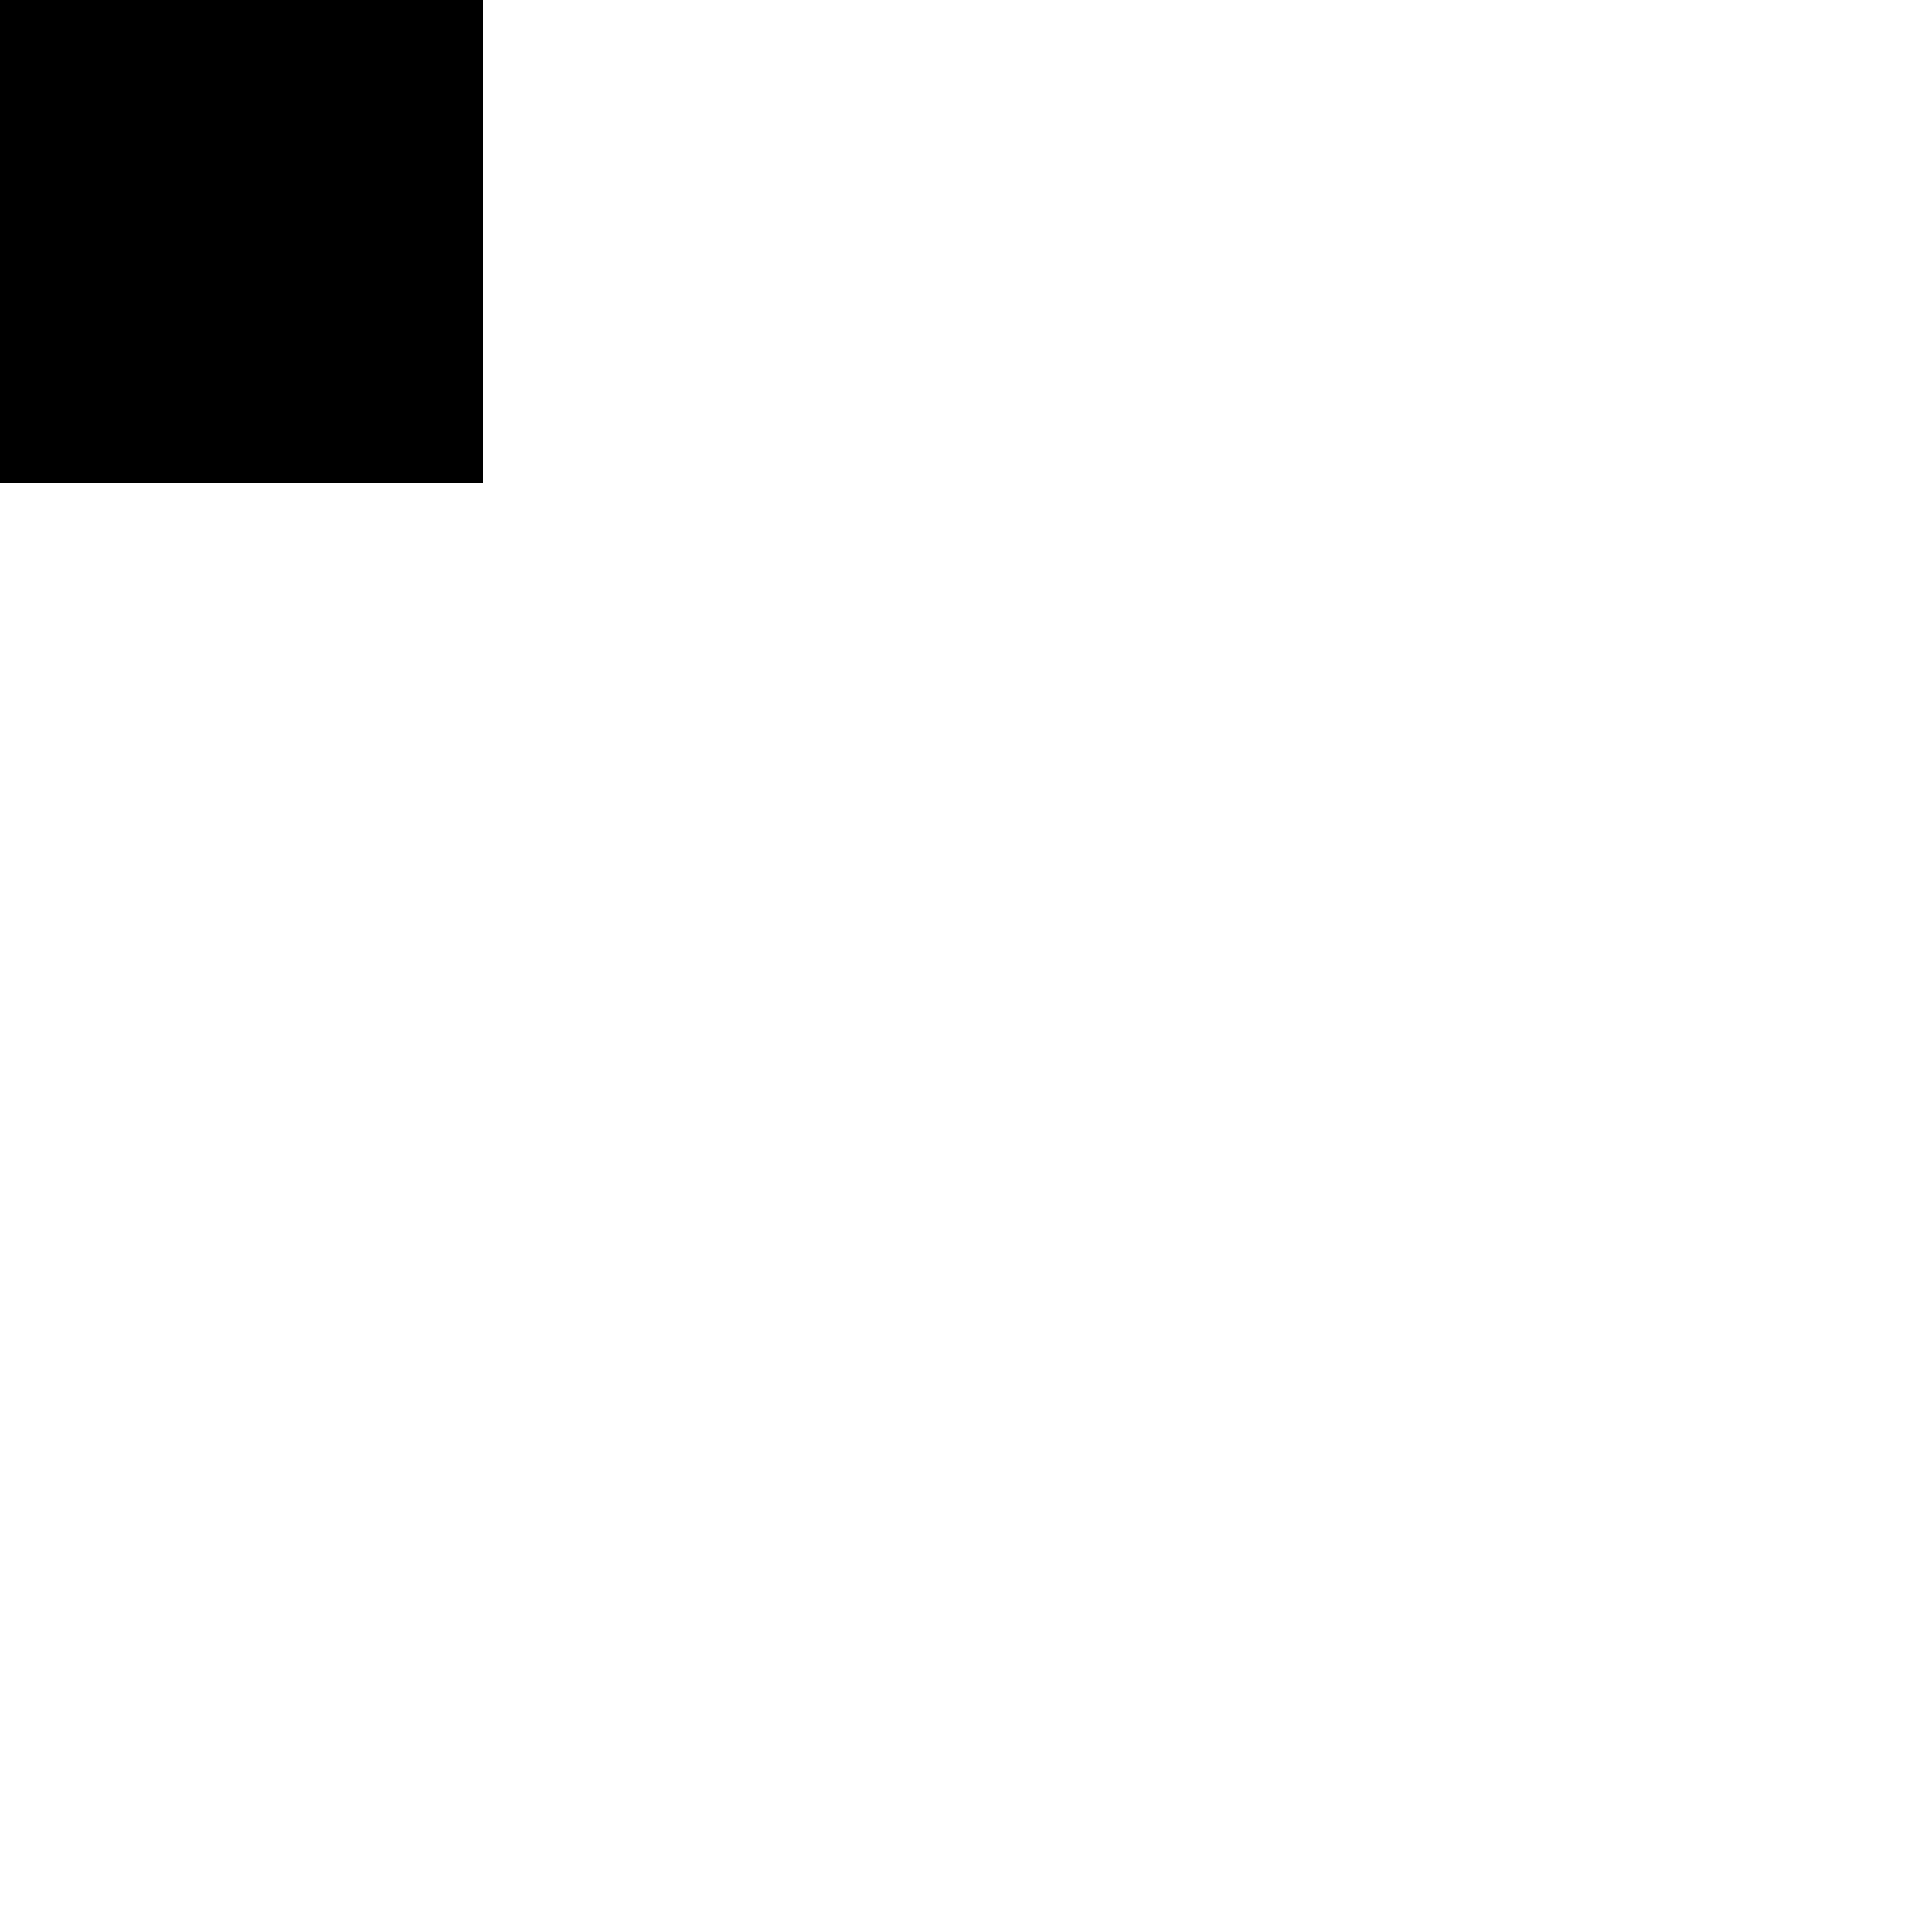
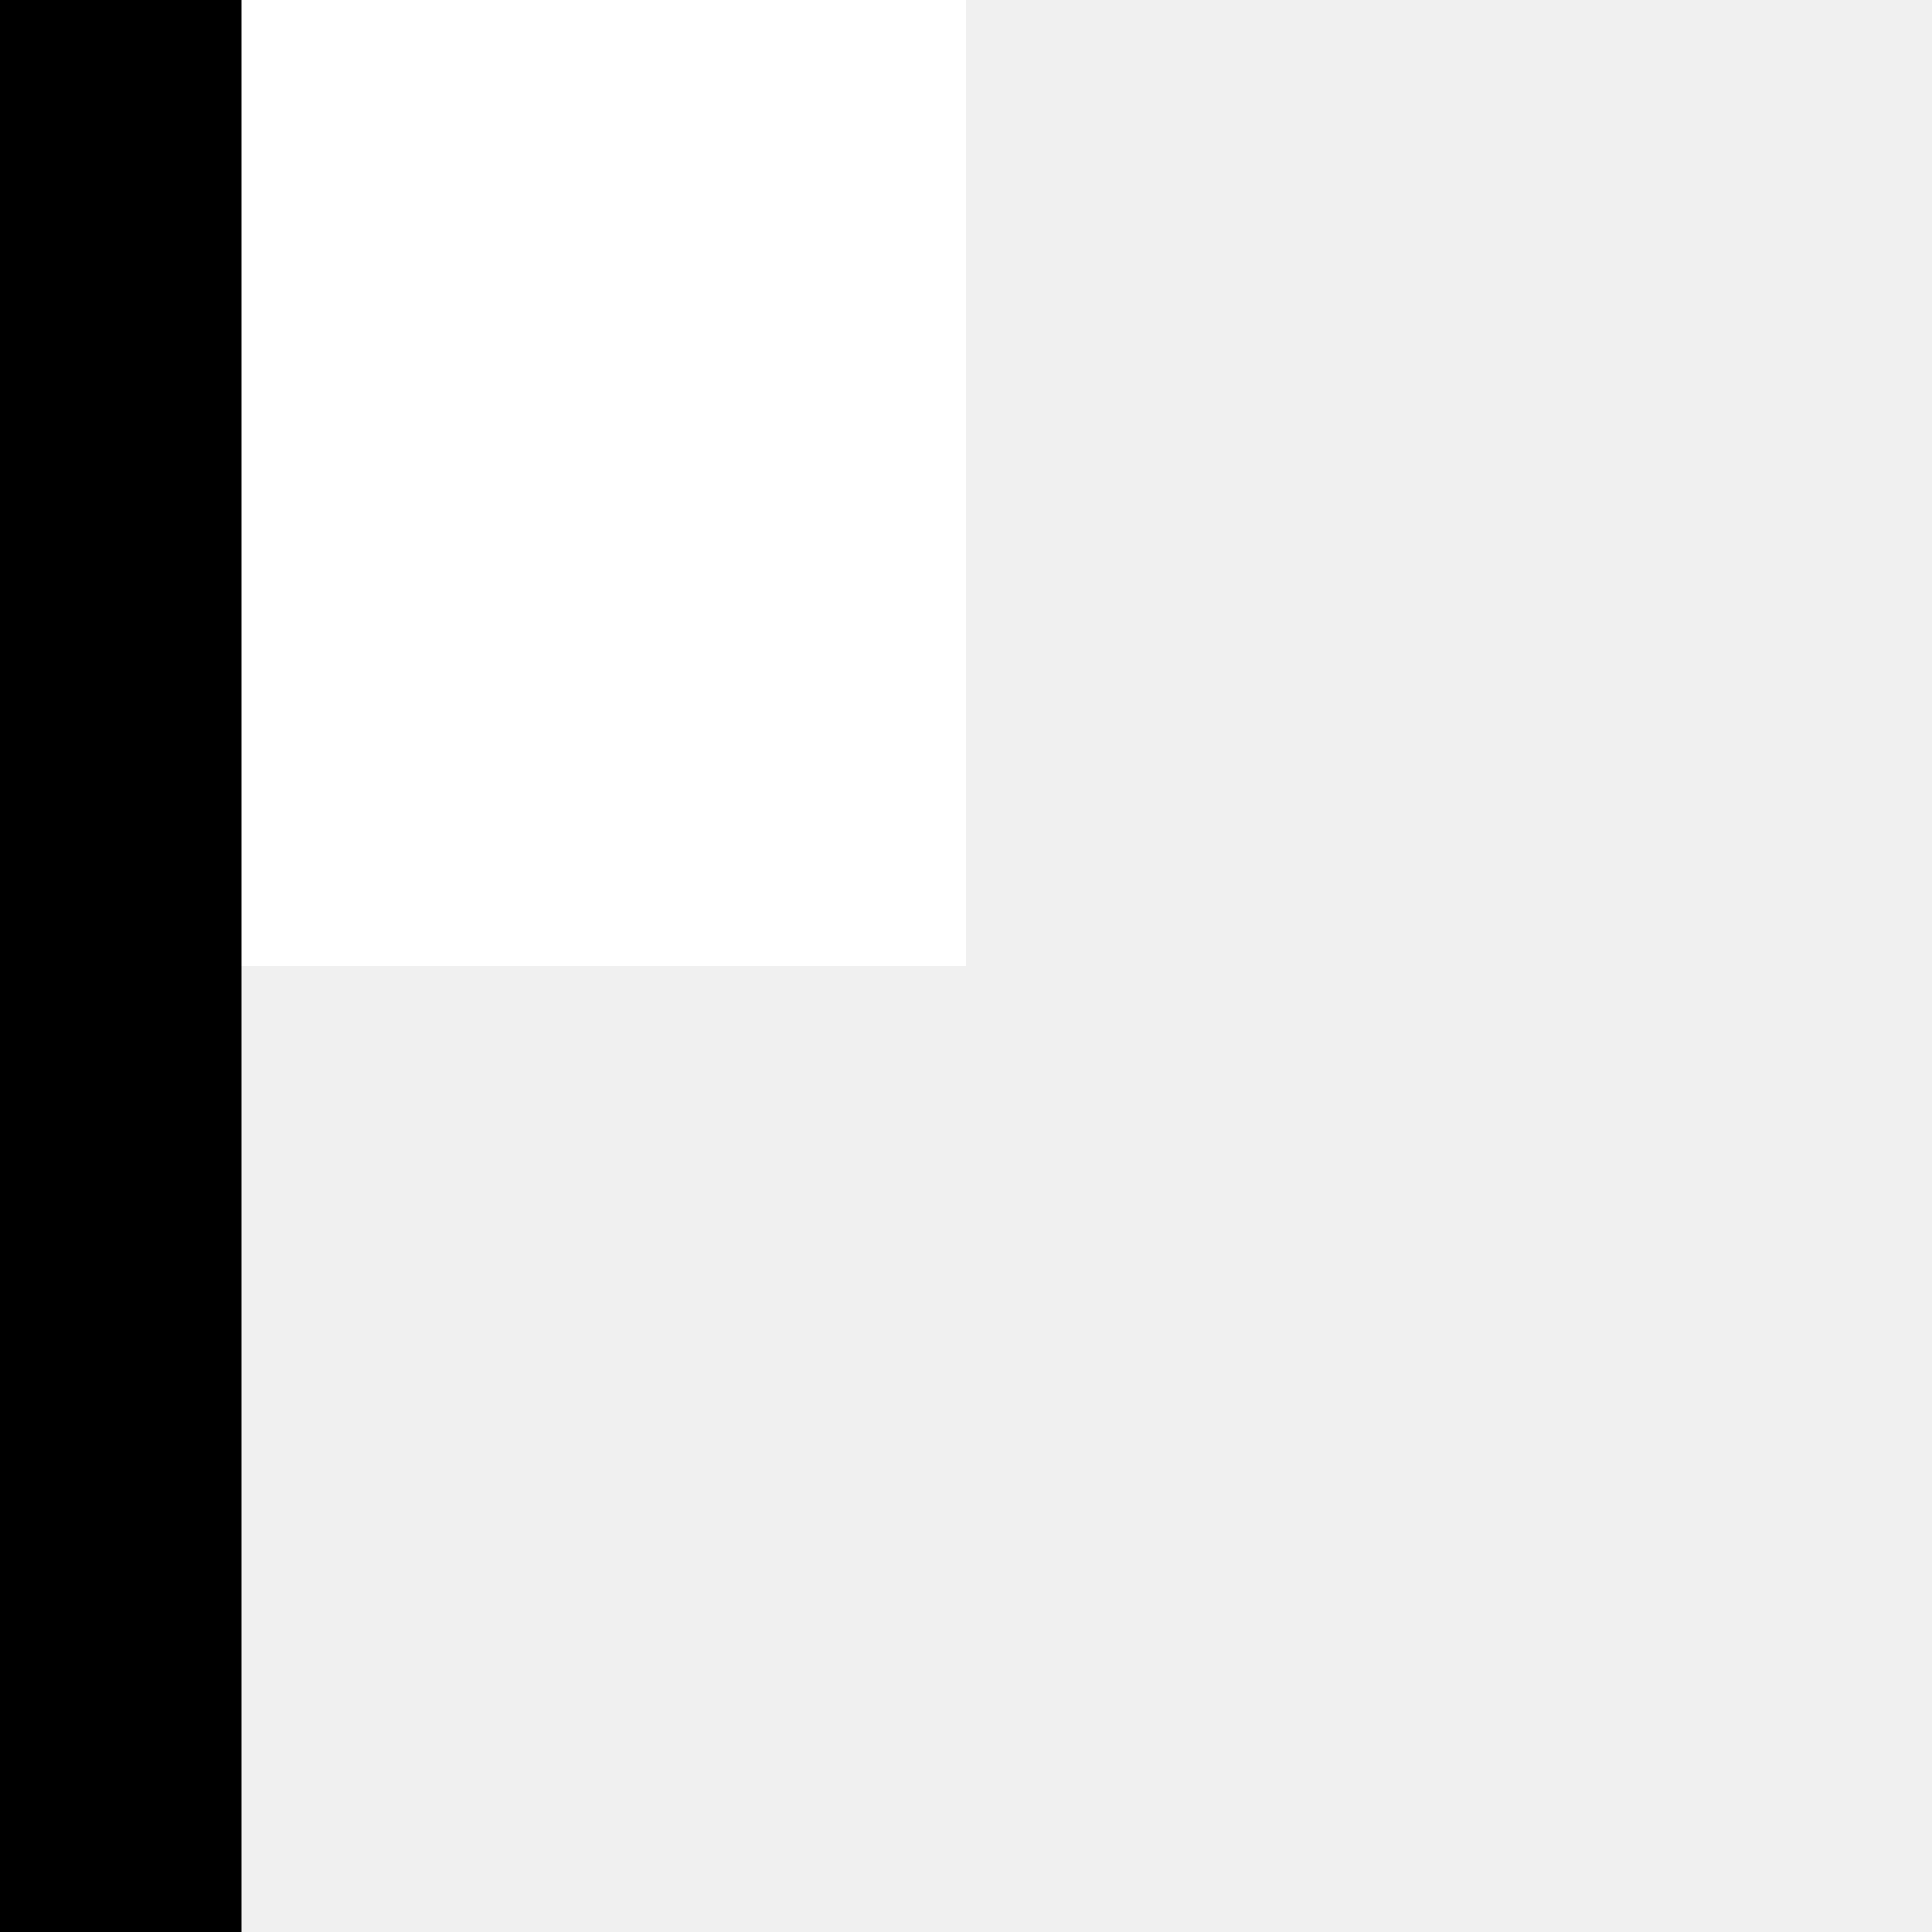
- <svg xmlns="http://www.w3.org/2000/svg" width="1" height="1" viewBox="0 0 2 2" fill="none">
+ <svg xmlns="http://www.w3.org/2000/svg" width="2" height="2" viewBox="0 0 4 4" fill="none">
  <g opacity="1">
    <rect width="2" height="2" fill="white" />
-     <path d="M0 0 0 .5" stroke="black" stroke-linecap="butt" />
+     <path d="M0 0 0 5" stroke="black" stroke-linecap="butt" />
  </g>
</svg>
